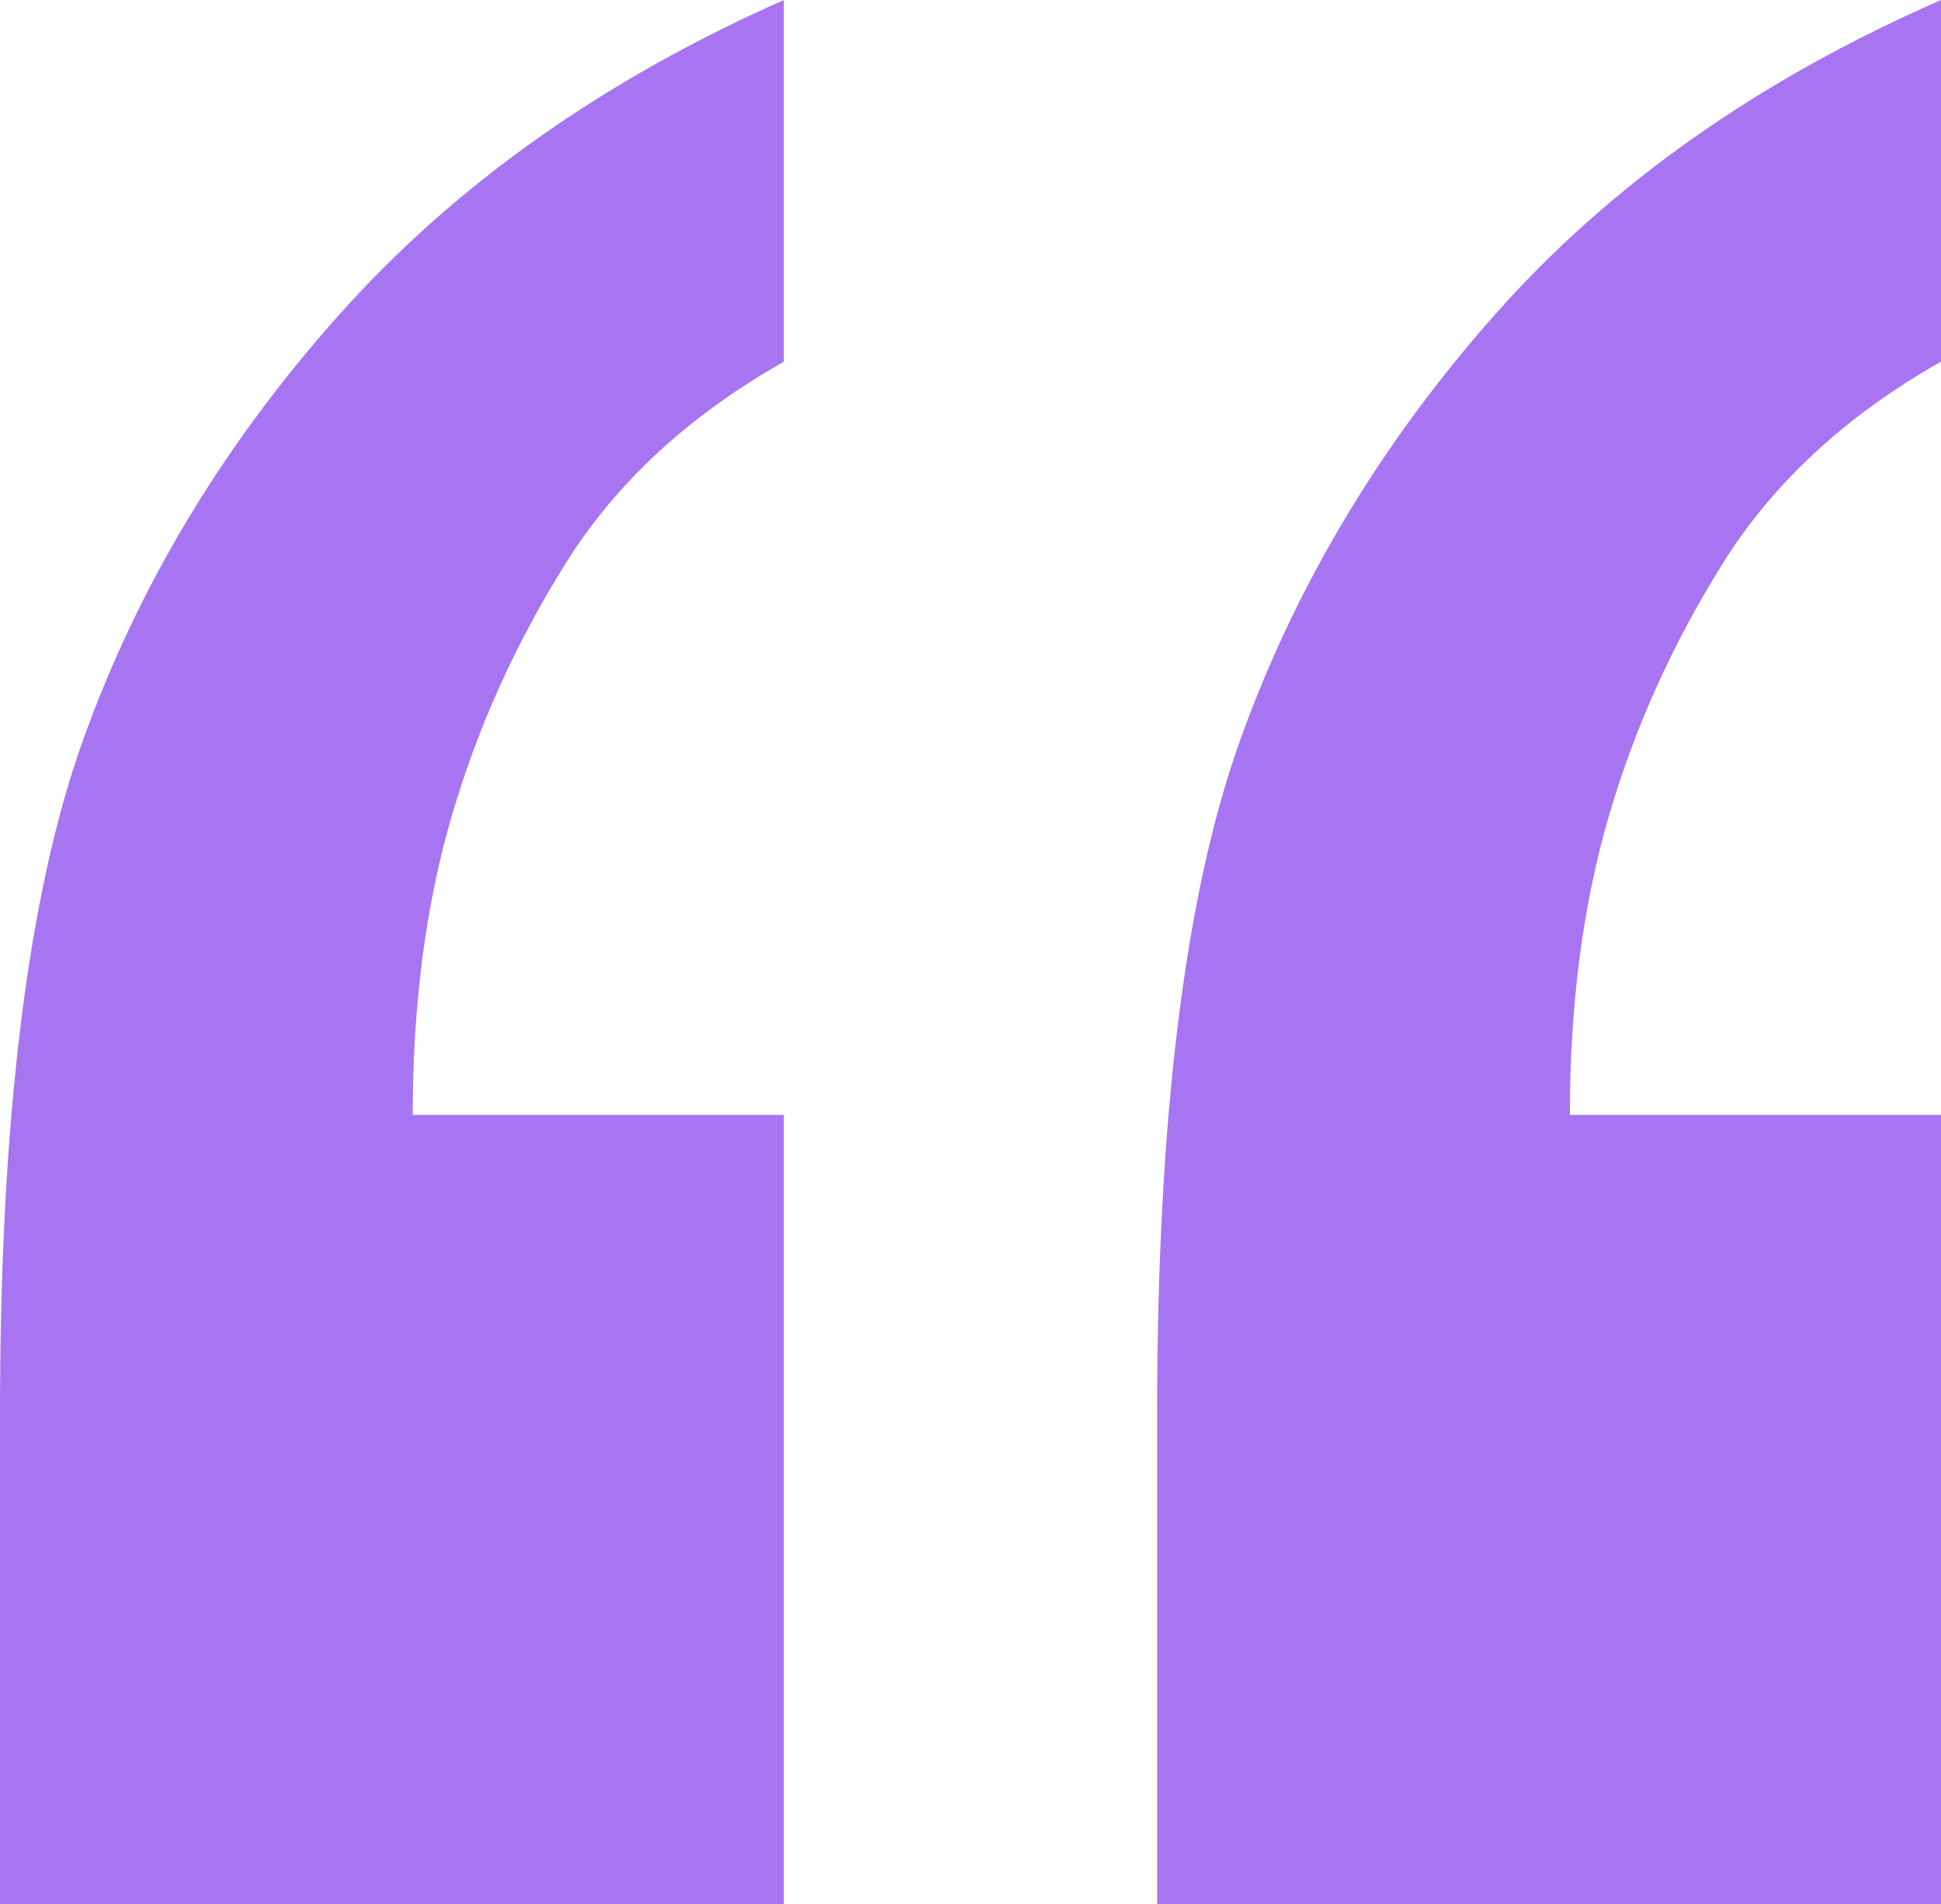
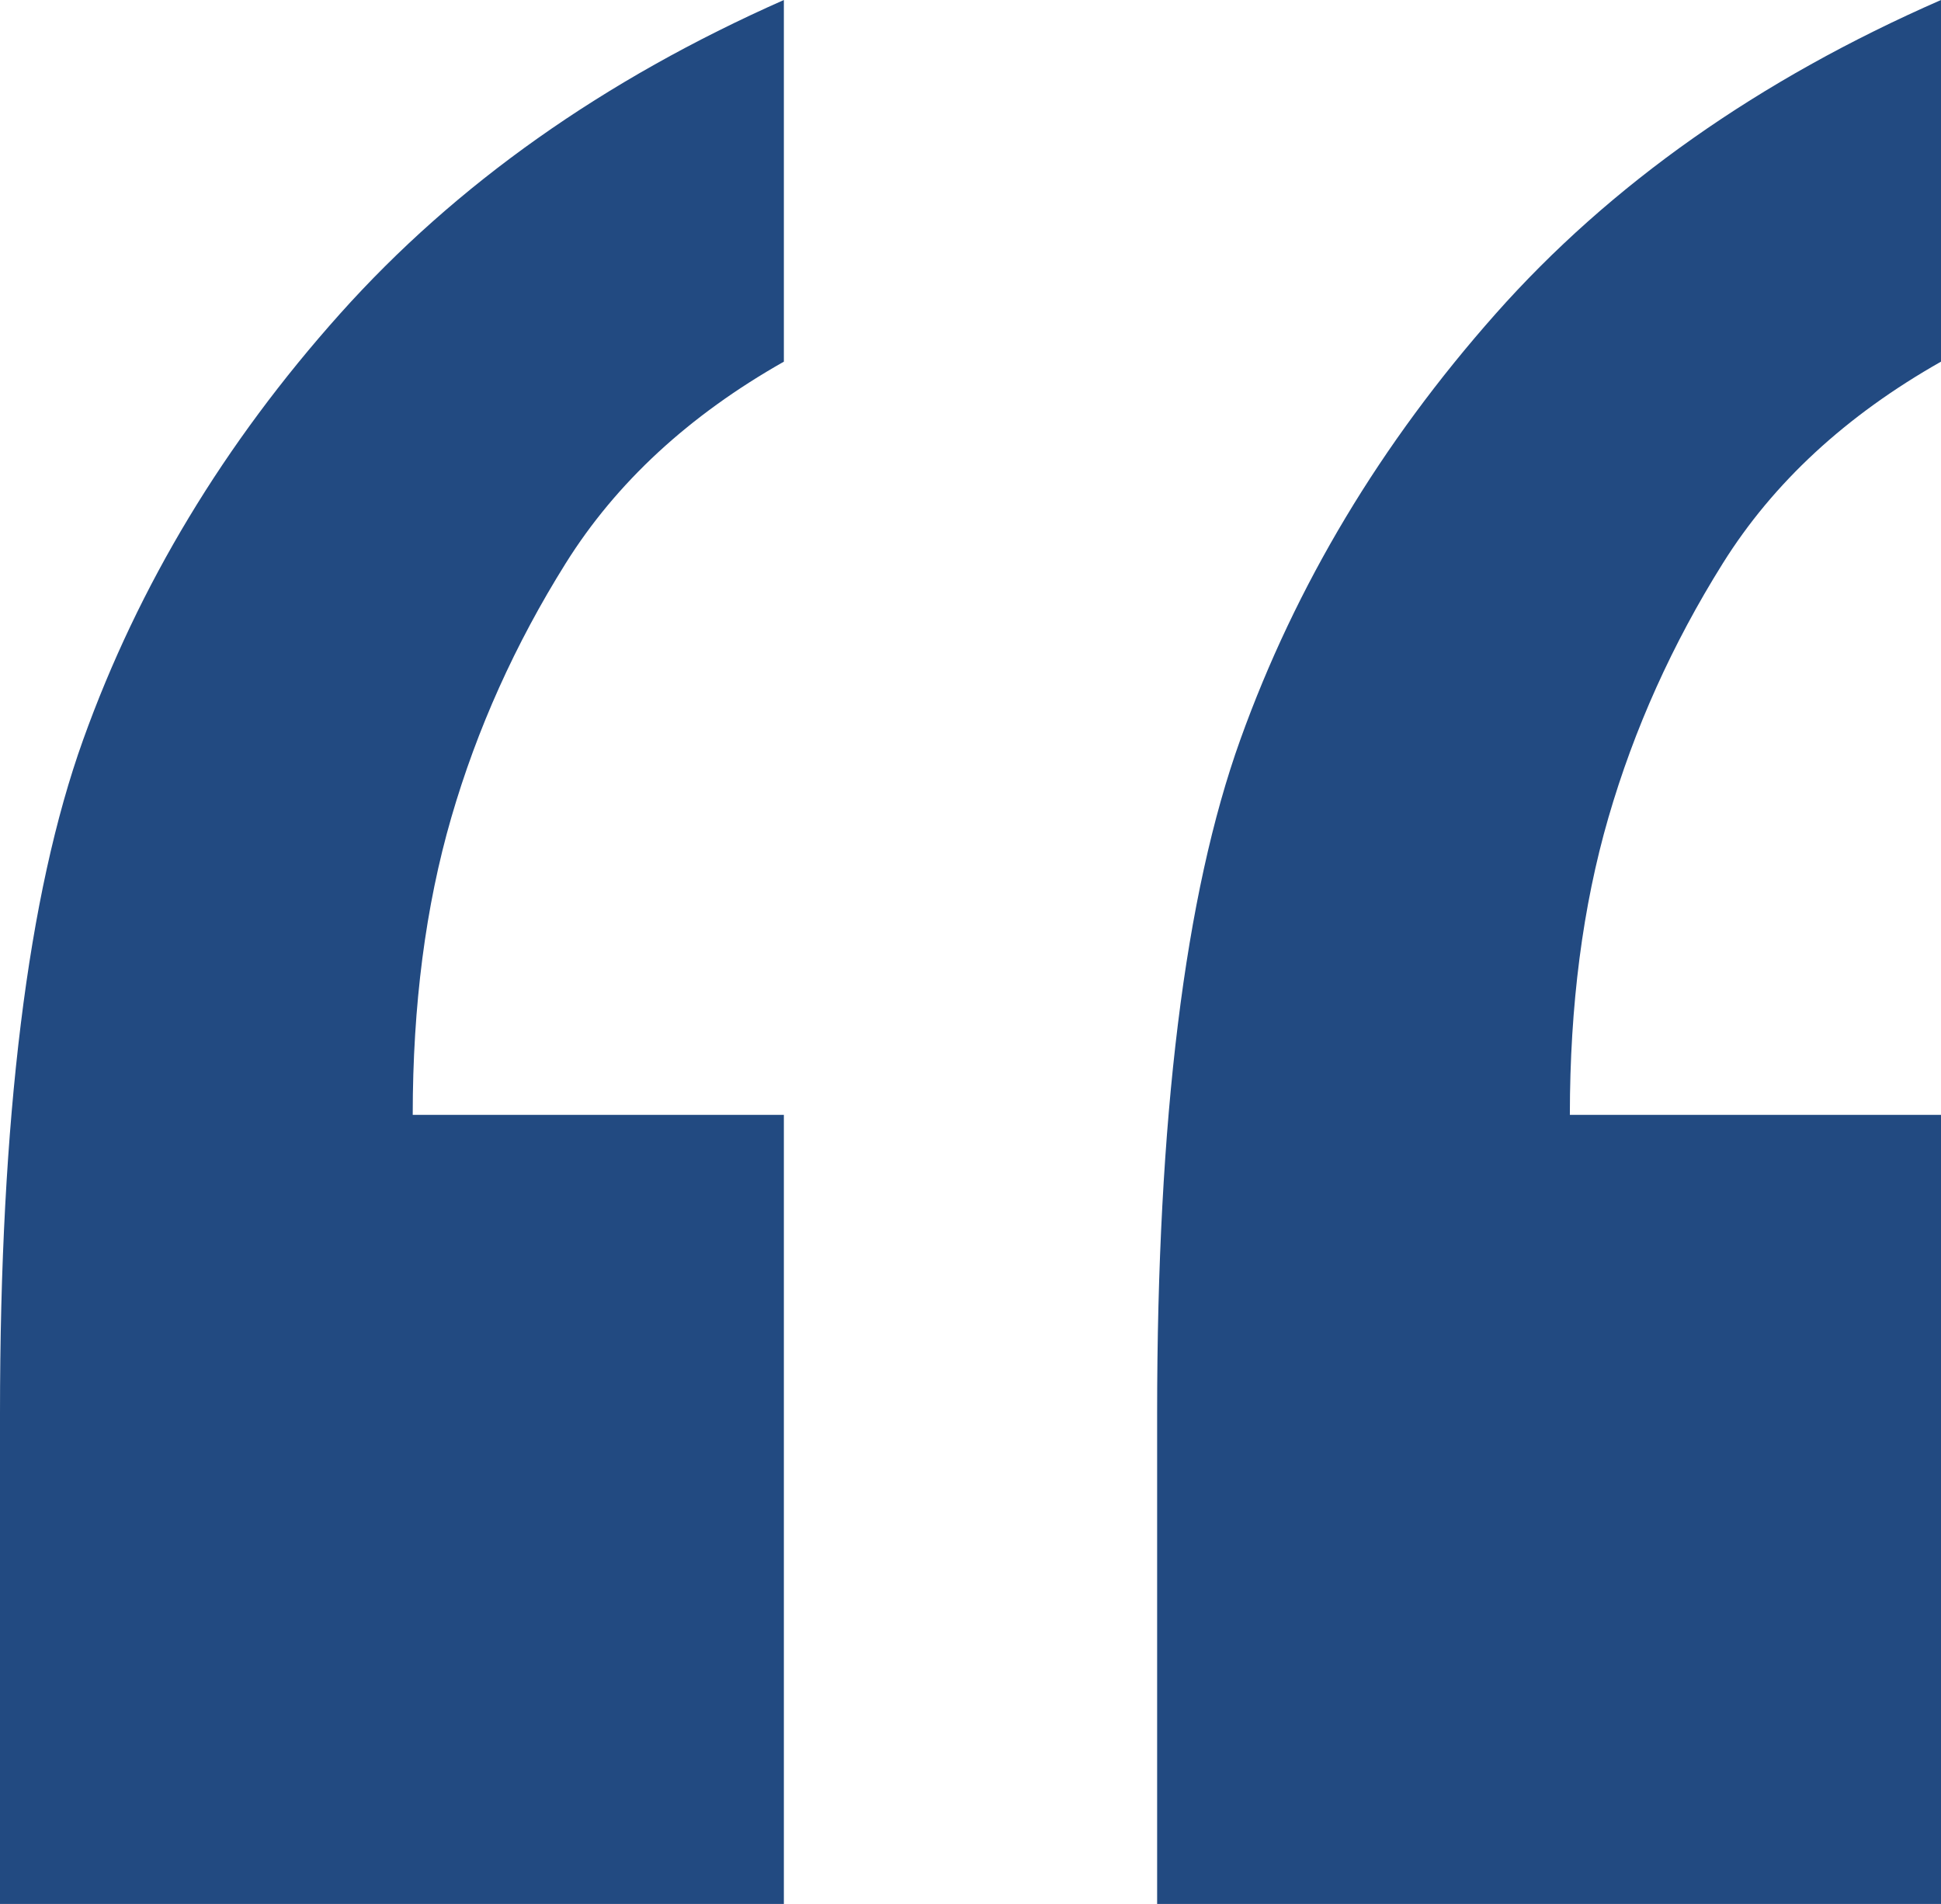
<svg xmlns="http://www.w3.org/2000/svg" width="104" height="102">
-   <path d="M104 102V59.727H84.114c0-5.871.689-11.182 2.068-15.933 1.379-4.75 3.42-9.287 6.125-13.61C95.01 25.86 98.909 22.257 104 19.375V0c-9.758 4.27-17.712 9.874-23.864 16.813-6.151 6.939-10.712 14.545-13.681 22.818C63.485 47.904 62 59.941 62 75.74V102h42zm-62 0V59.727H22.114c0-5.871.689-11.182 2.068-15.933 1.379-4.75 3.42-9.287 6.125-13.61C33.01 25.86 36.909 22.257 42 19.375V0c-9.652 4.27-17.58 9.874-23.784 16.813C12.01 23.752 7.424 31.358 4.455 39.631 1.485 47.904 0 59.941 0 75.74V102h42z" fill="#A775F1" fill-rule="nonzero" />
+   <path d="M104 102V59.727H84.114c0-5.871.689-11.182 2.068-15.933 1.379-4.75 3.42-9.287 6.125-13.61C95.01 25.86 98.909 22.257 104 19.375V0c-9.758 4.27-17.712 9.874-23.864 16.813-6.151 6.939-10.712 14.545-13.681 22.818C63.485 47.904 62 59.941 62 75.74V102h42zm-62 0V59.727H22.114c0-5.871.689-11.182 2.068-15.933 1.379-4.75 3.42-9.287 6.125-13.61C33.01 25.86 36.909 22.257 42 19.375V0c-9.652 4.27-17.58 9.874-23.784 16.813C12.01 23.752 7.424 31.358 4.455 39.631 1.485 47.904 0 59.941 0 75.74V102h42z" fill="hsl(215, 58%, 32%)" fill-rule="nonzero" />
</svg>
